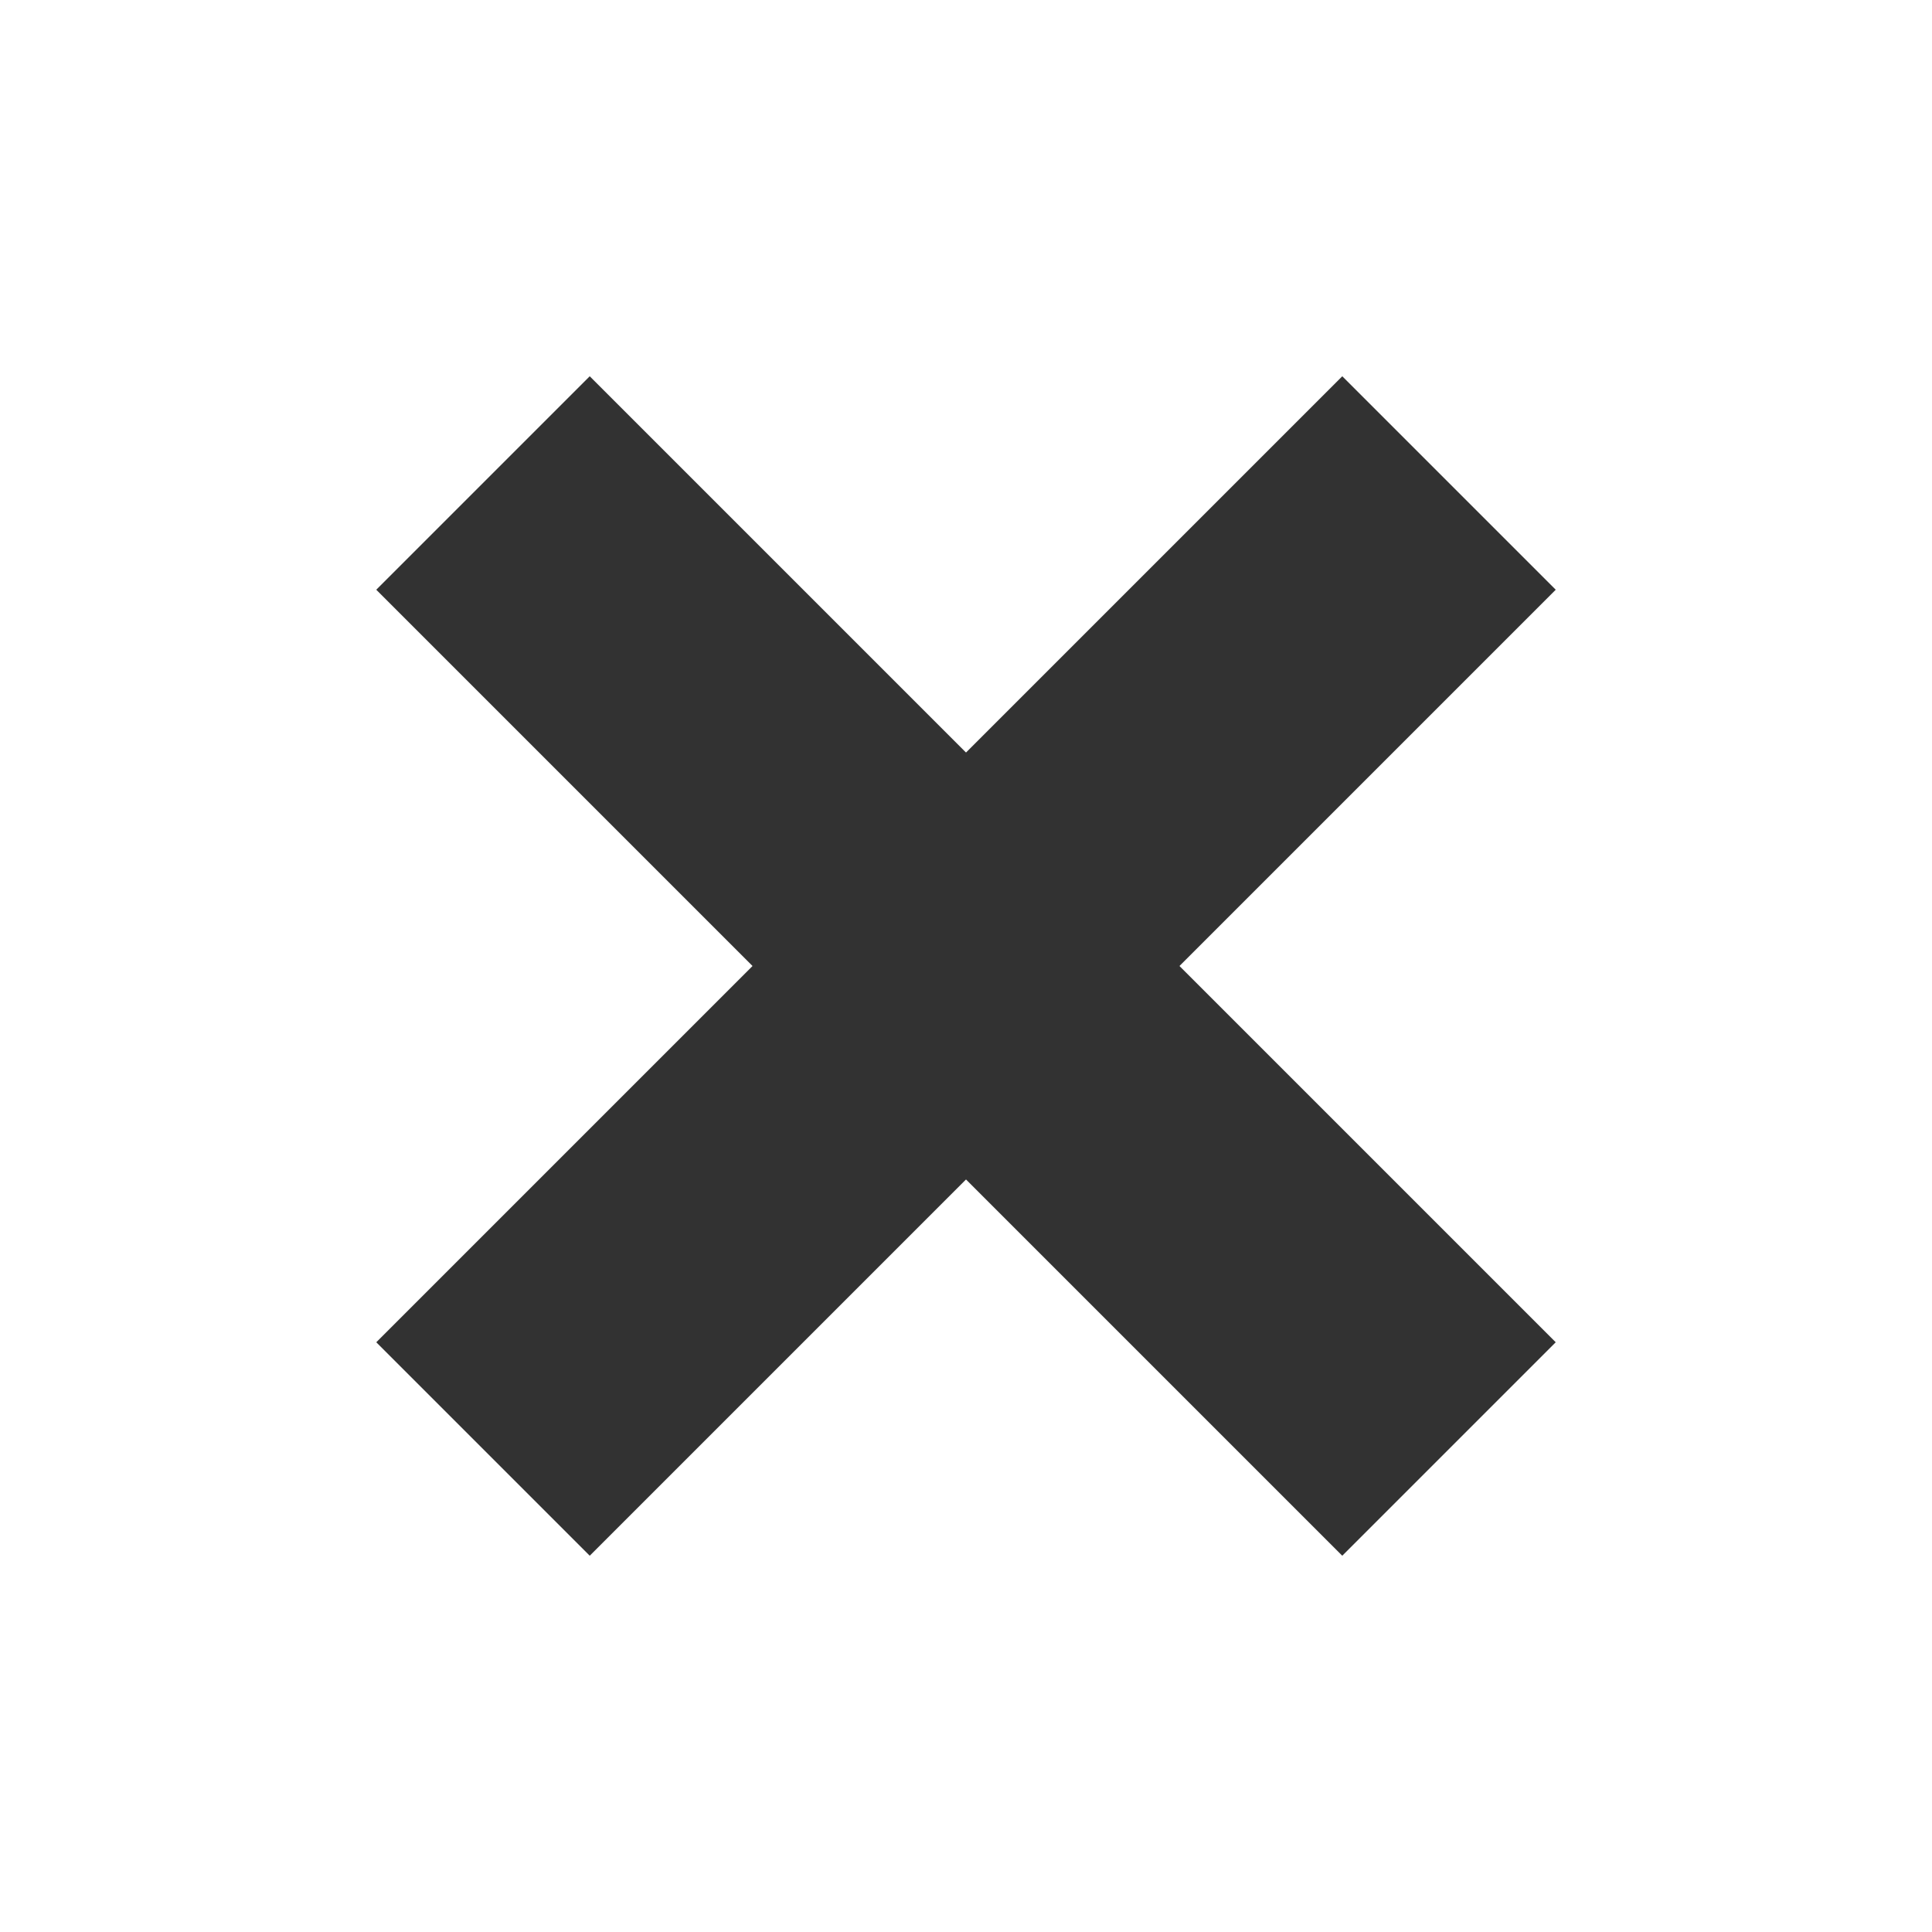
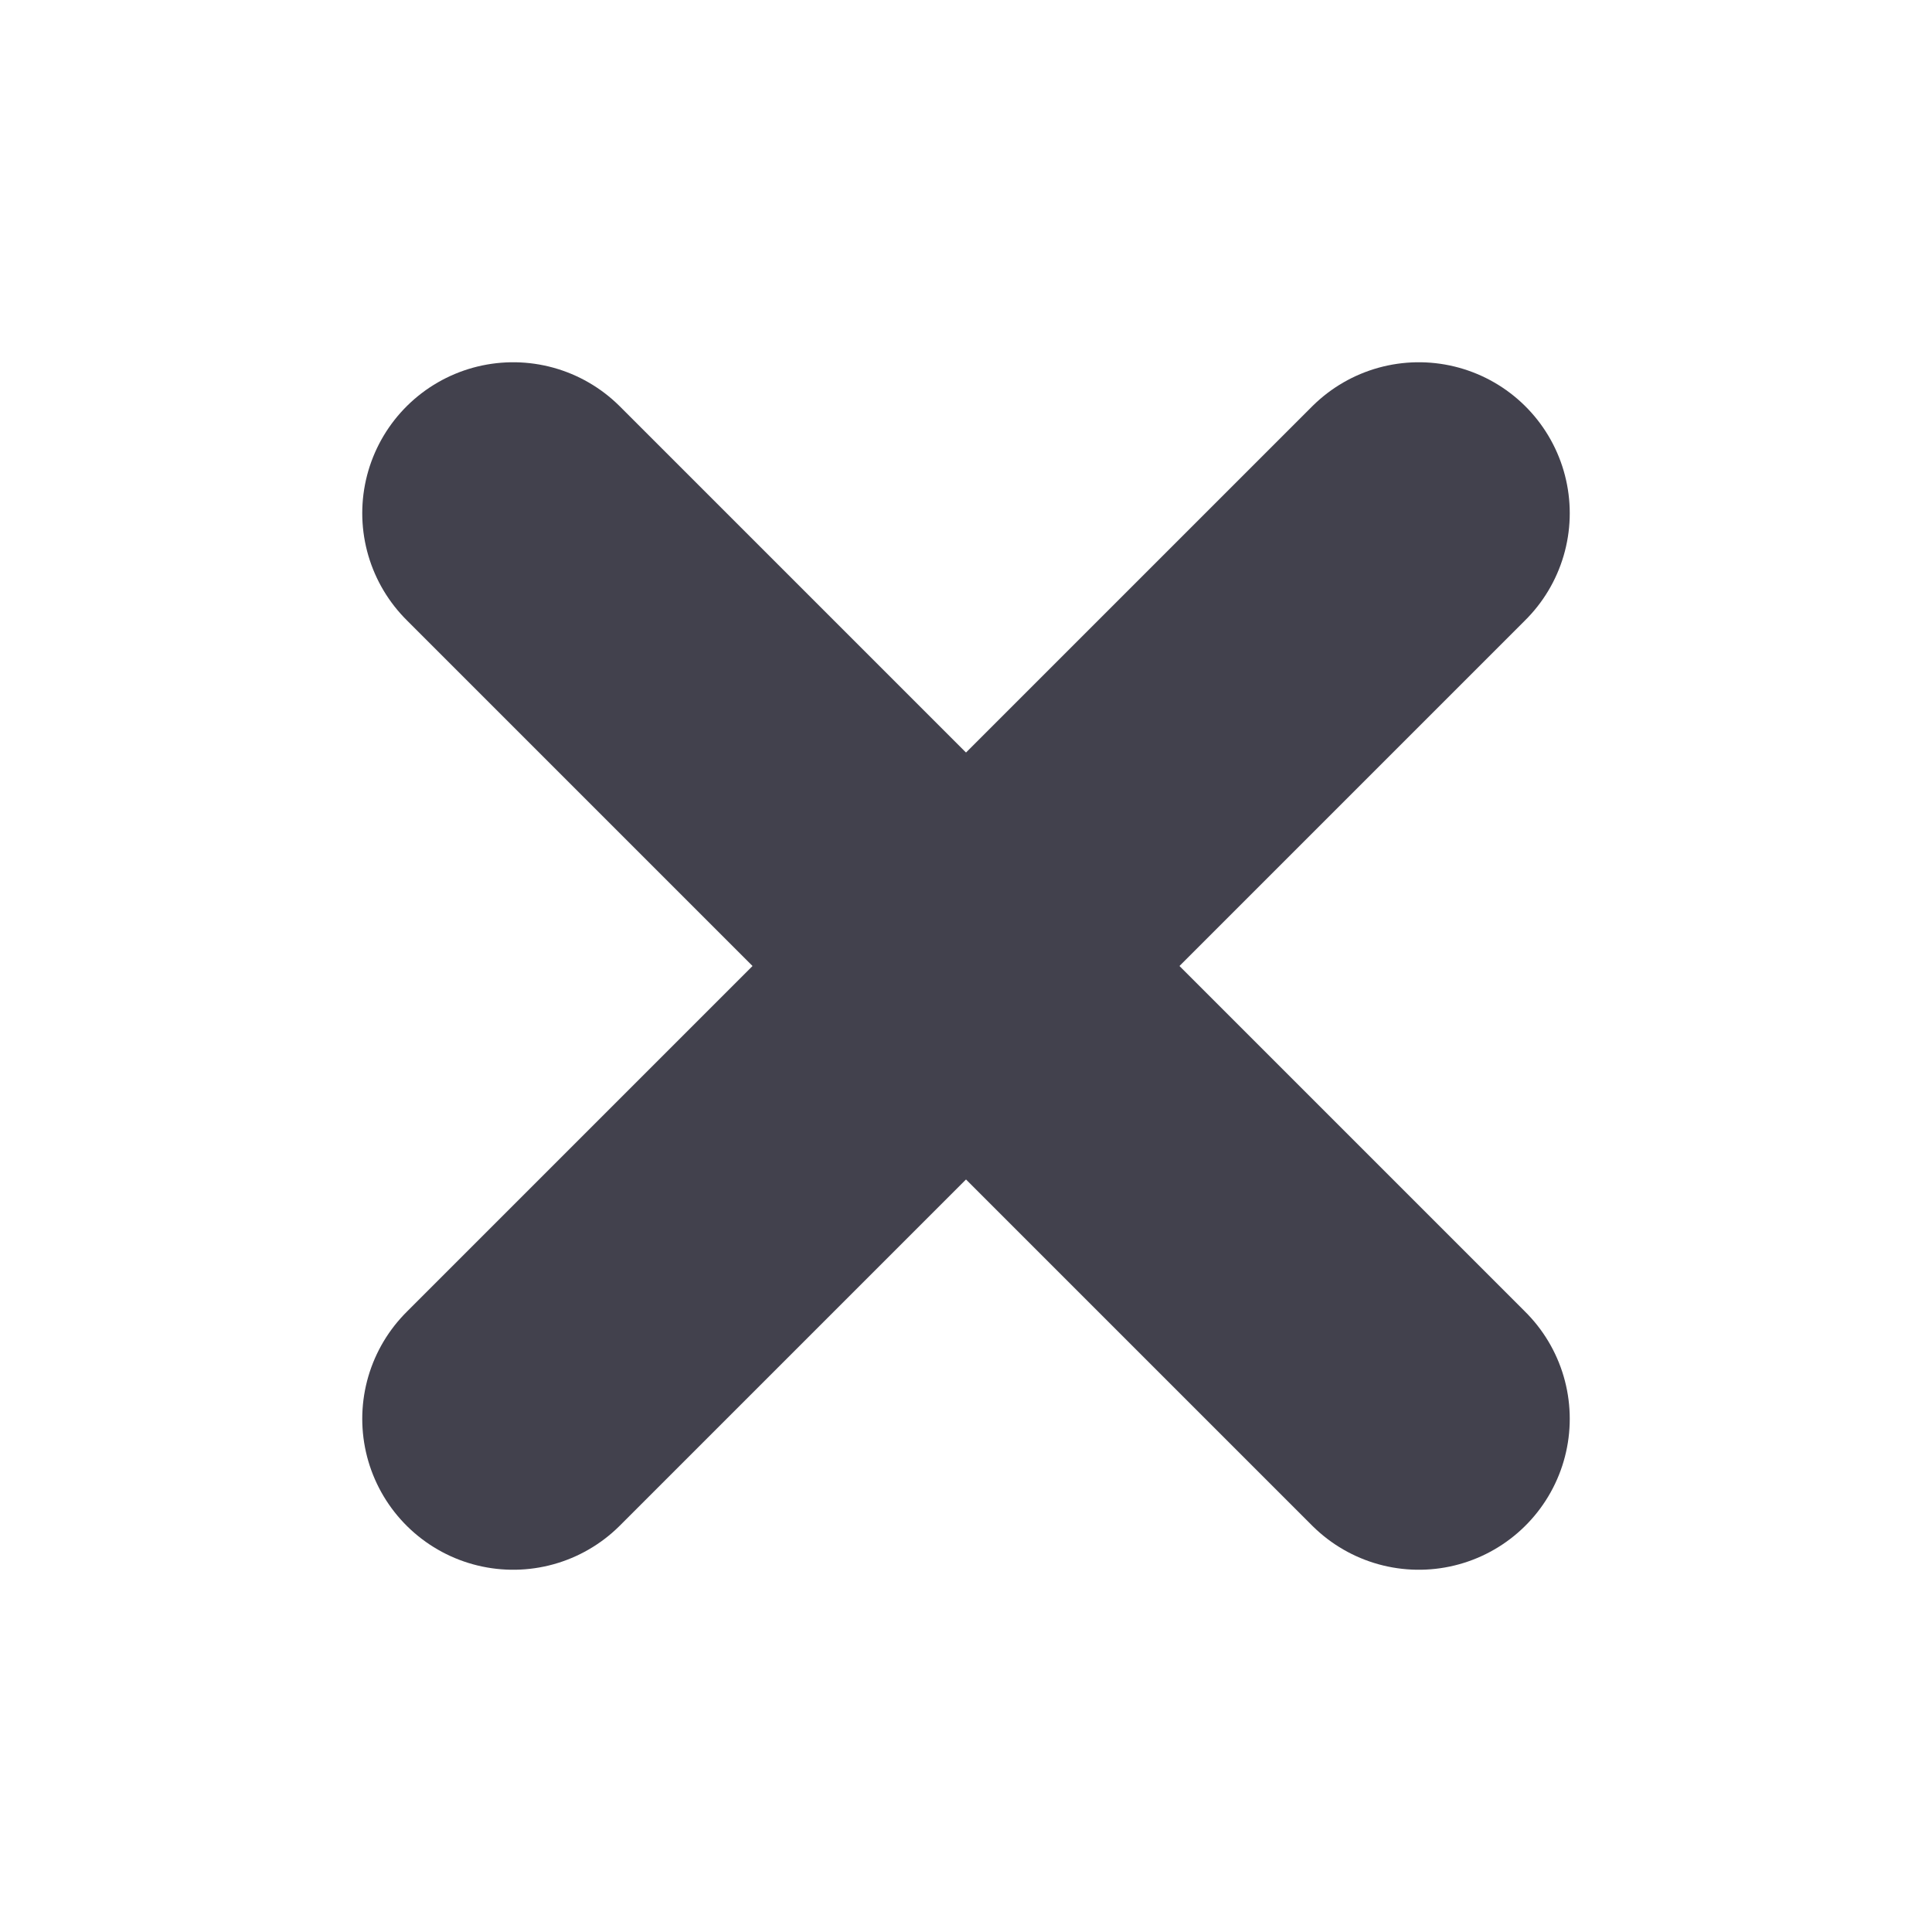
<svg xmlns="http://www.w3.org/2000/svg" width="16" height="16" version="1.1">
-   <g transform="translate(-10 -182.36)" fill="none" stroke="#323232" stroke-width="2.5">
-     <path transform="translate(10 182.36)" d="m4 4 8 8" />
-     <path d="m22 186.36-8 8" />
+   <g transform="translate(-10 -182.36)" stroke="#42414d" stroke-linecap="round" stroke-width="2.5">
+     <path d="m14.25 186.61 7.5 7.5" fill="none" />
+     <path d="m21.75 186.61-7.5 7.5" fill="#4241df" />
  </g>
</svg>
